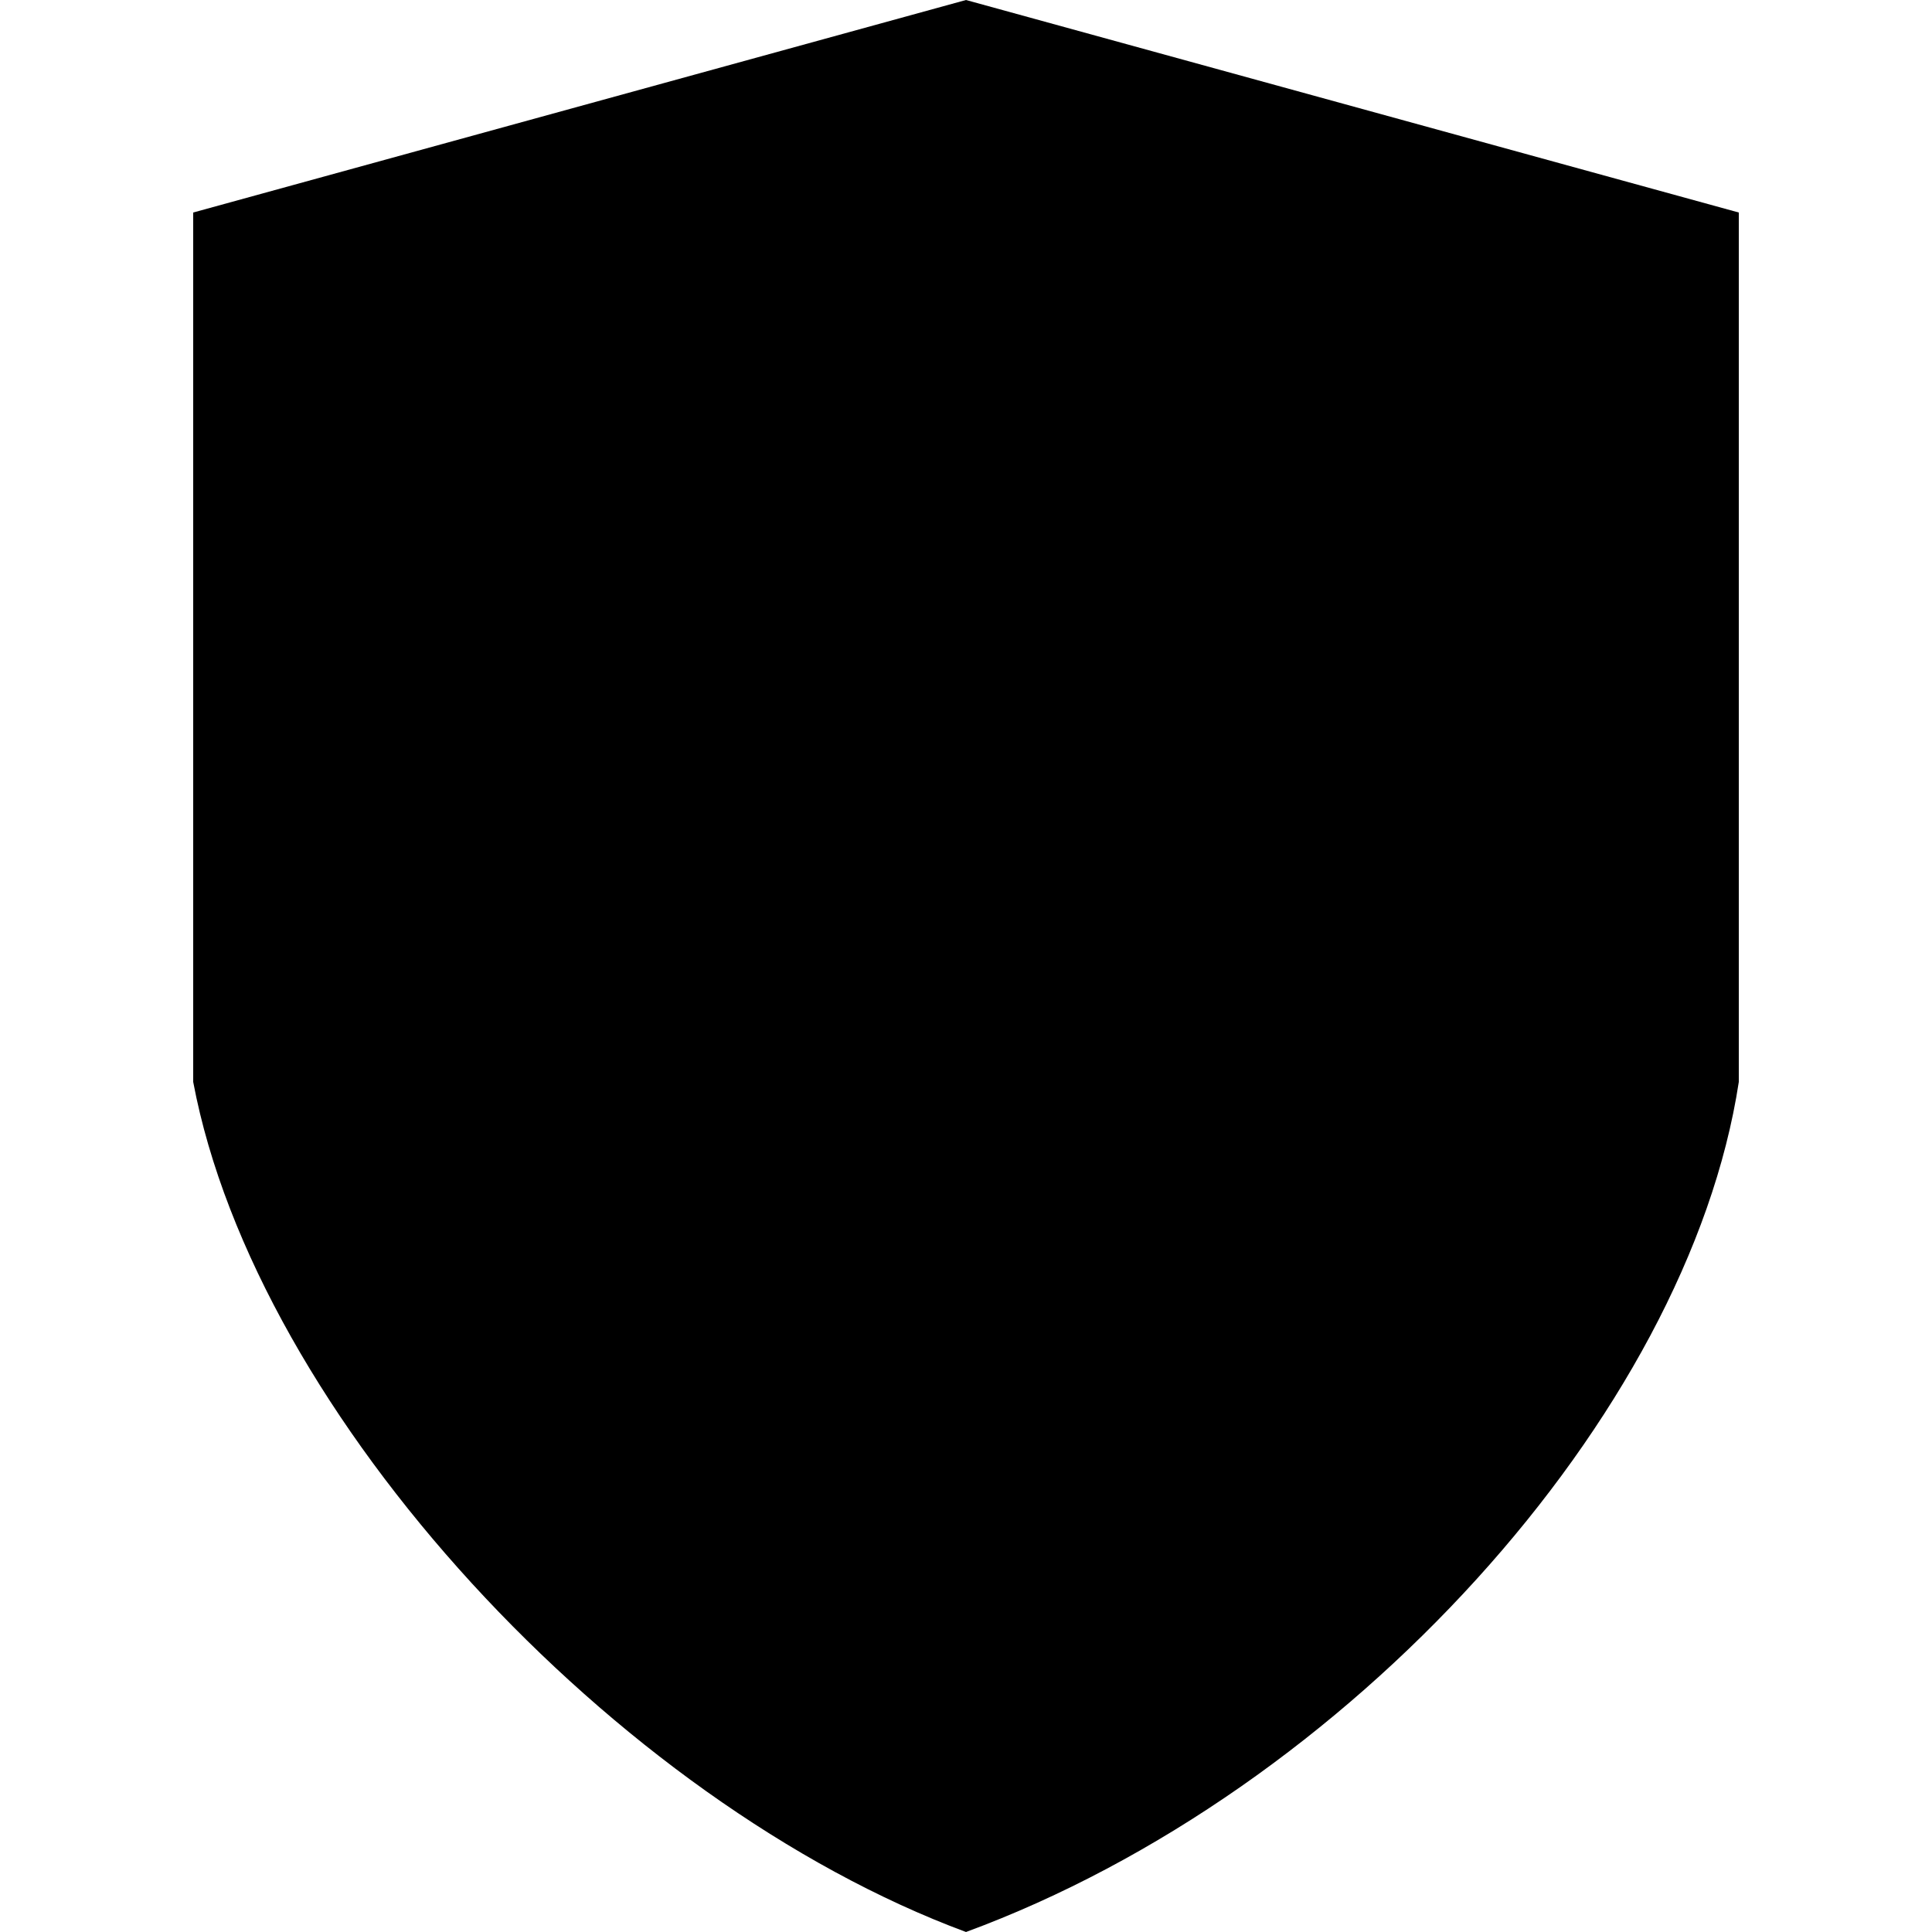
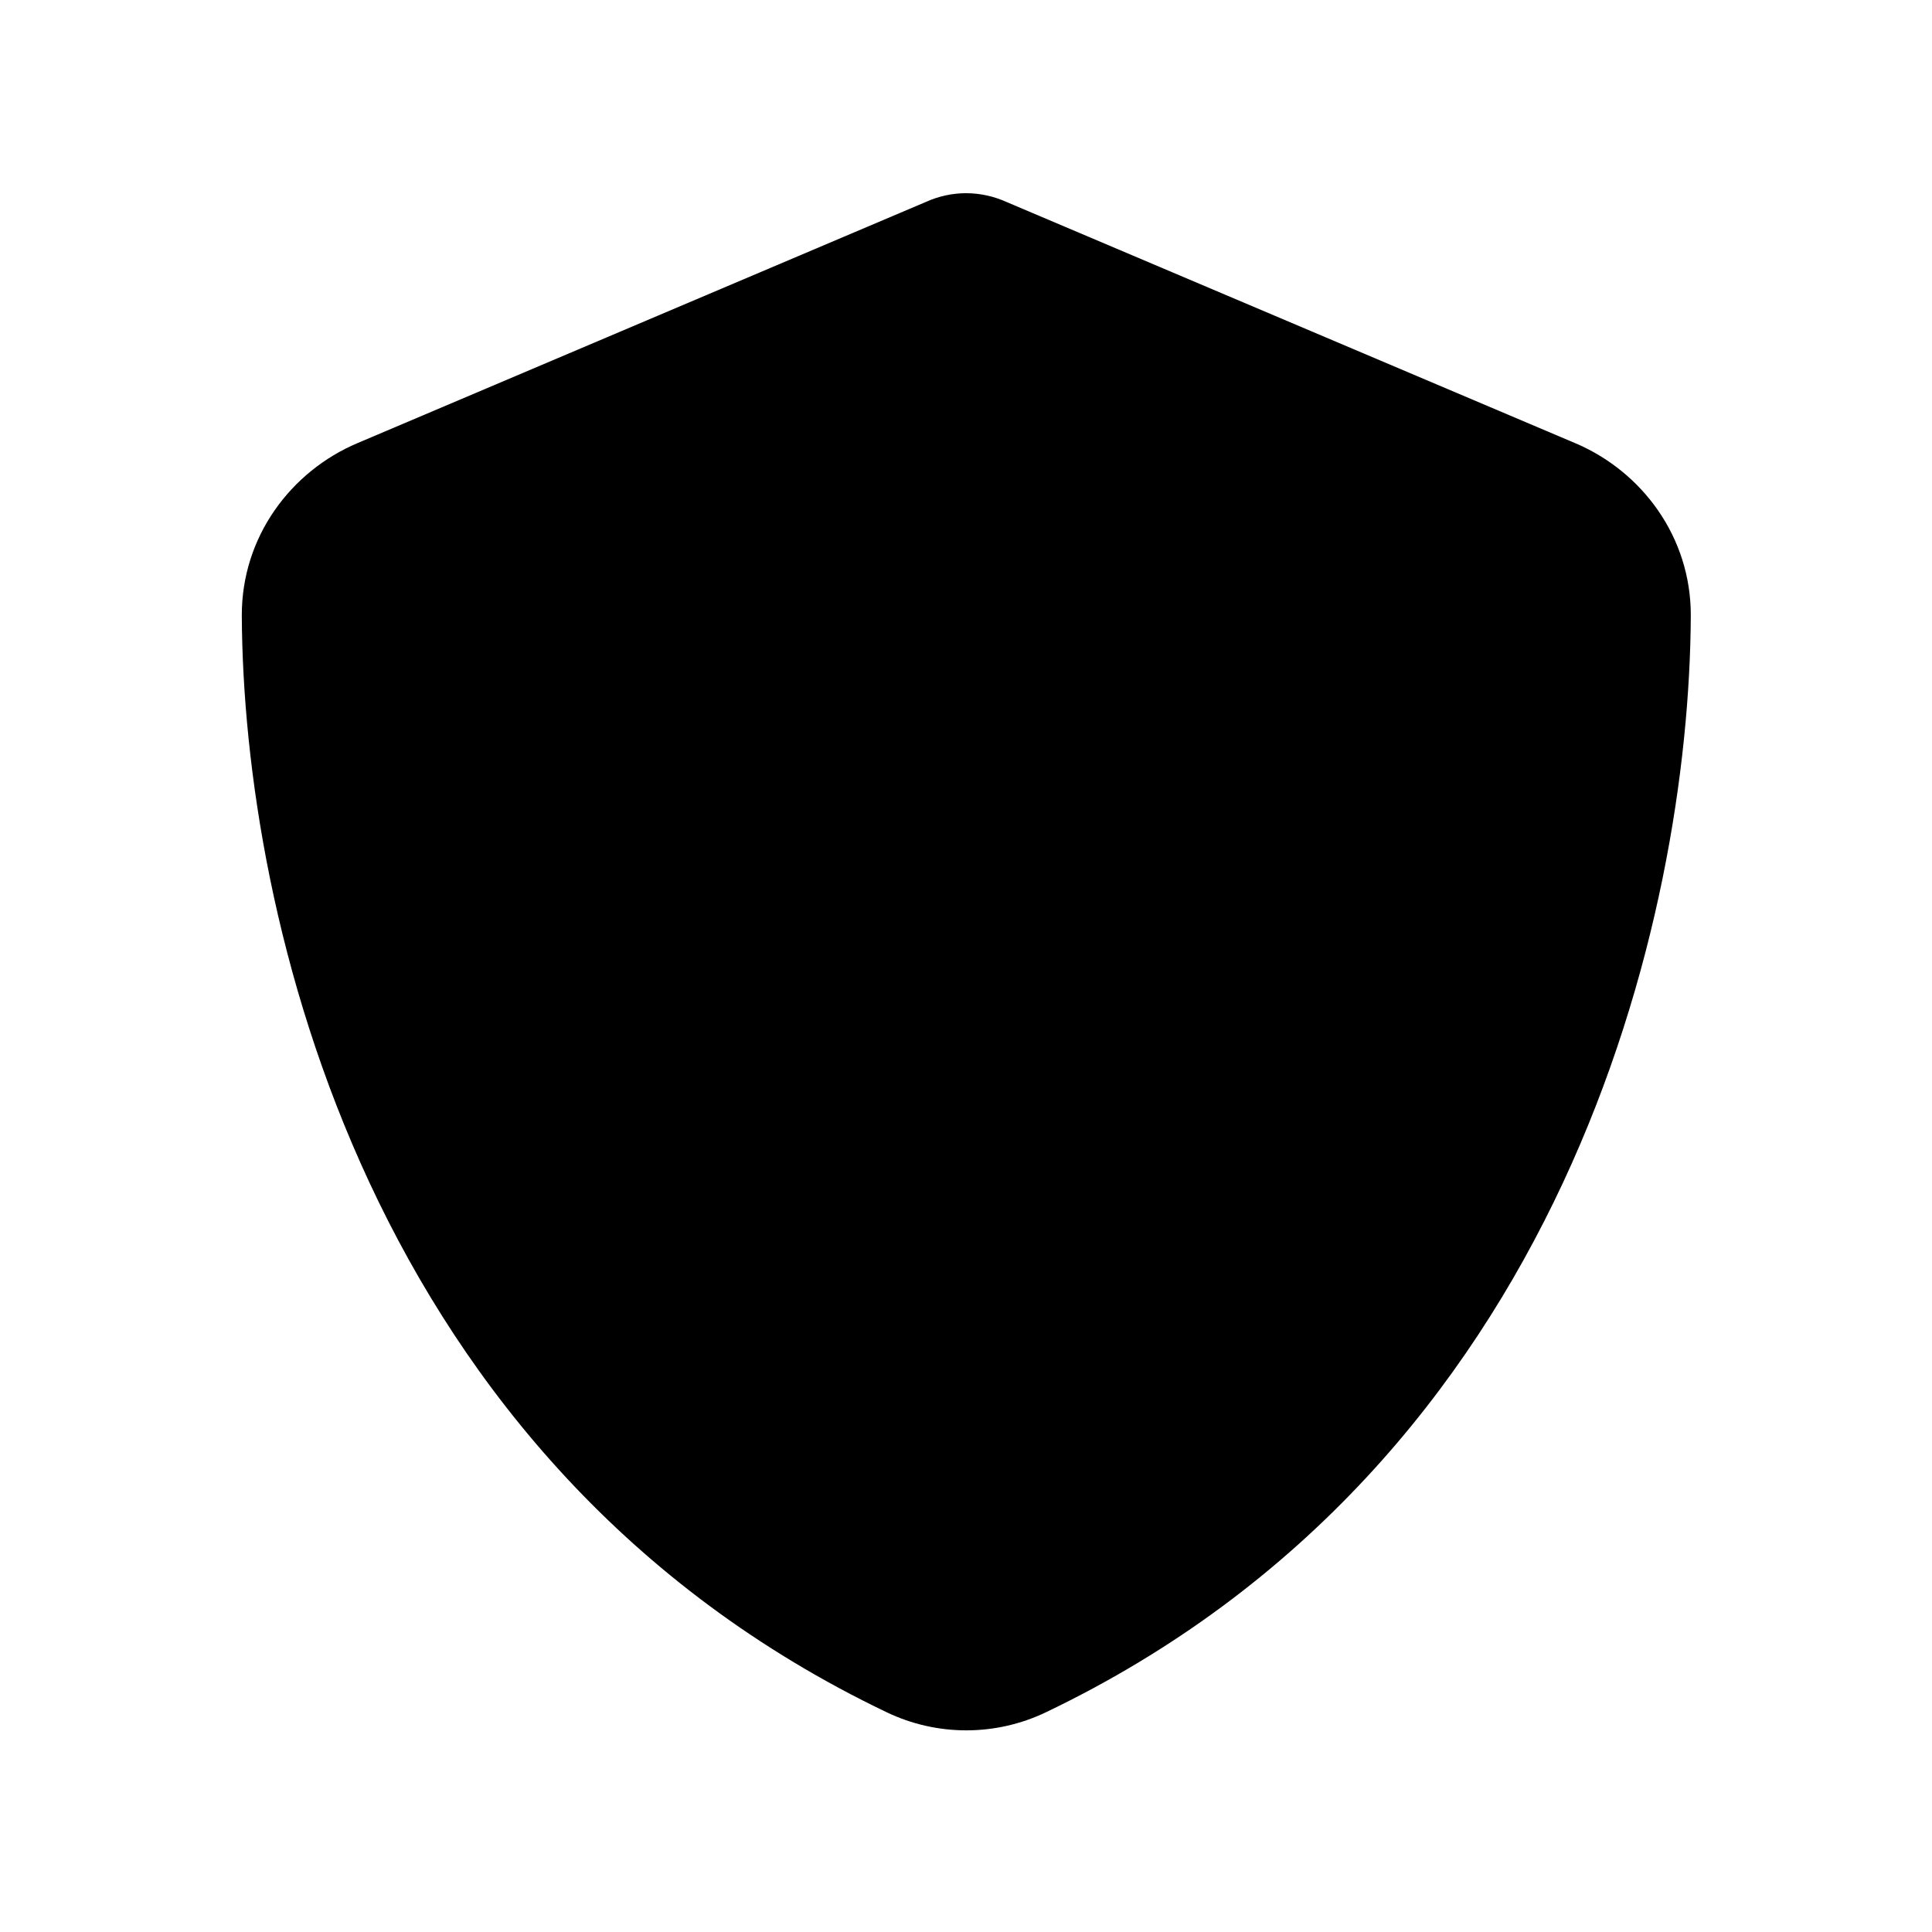
- <svg xmlns="http://www.w3.org/2000/svg" width="100" height="100" version="1.1" viewBox="0 0 100 100">
-   <path d="m50 0-40 11v45c3.25 17.25 21.866 37.277 40 44 19.767-7.279 37.371-26.75 40-44v-45z" />
+ <svg xmlns="http://www.w3.org/2000/svg" viewBox="0 0 640 640">
+   <path d="M320 64C324.6 64 329.2 65 333.4 66.9L521.8 146.8C543.8 156.1 560.2 177.8 560.1 204C559.6 303.2 518.8 484.7 346.5 567.2C329.8 575.2 310.4 575.2 293.7 567.2C121.3 484.7 80.6 303.2 80.1 204C80 177.8 96.4 156.1 118.4 146.8L306.7 66.9C310.9 65 315.4 64 320 64z" />
</svg>
